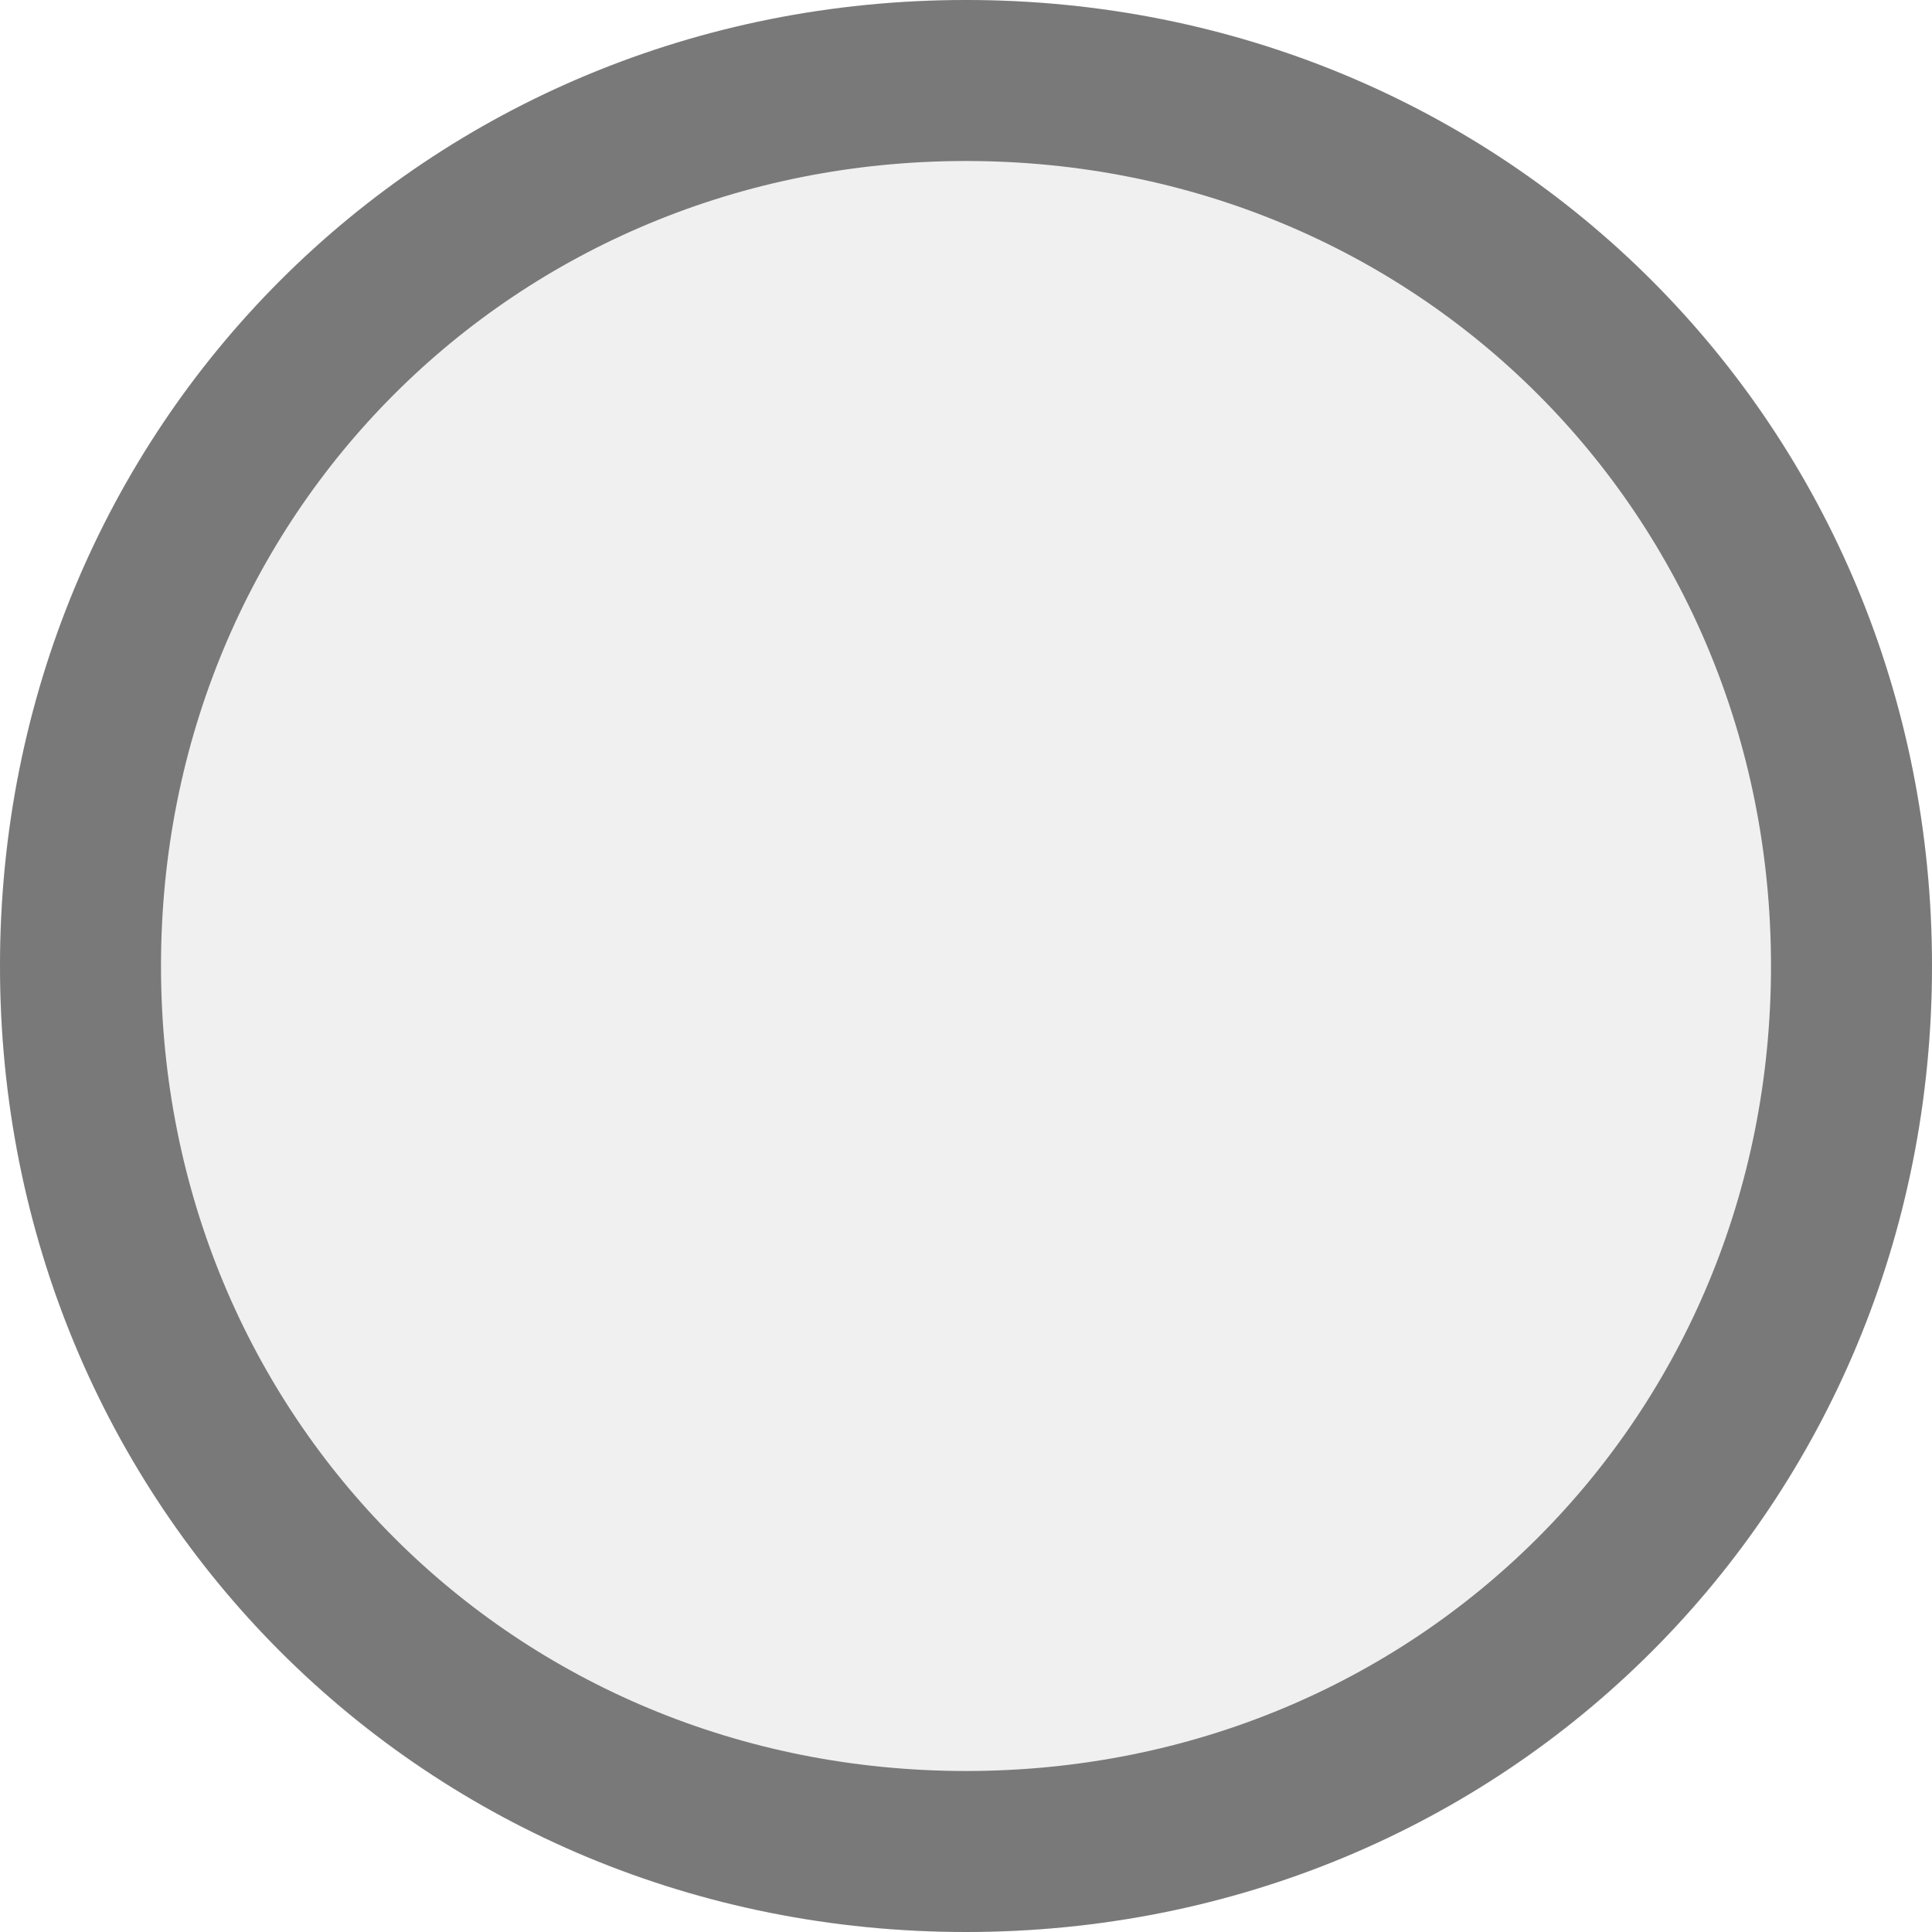
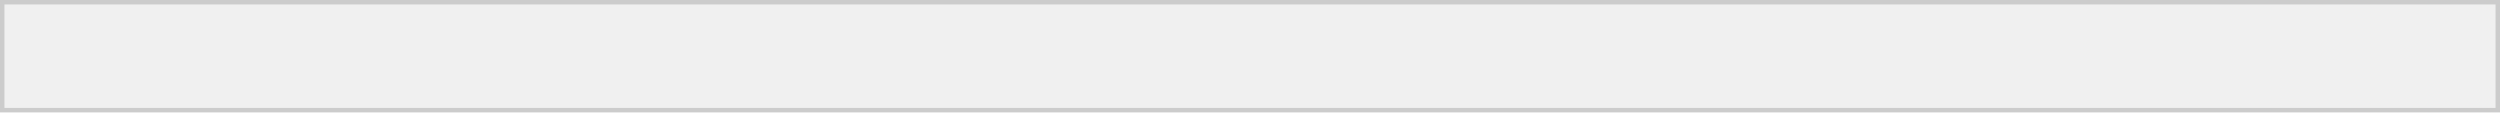
- <svg xmlns="http://www.w3.org/2000/svg" version="1.1" width="12px" height="12px" viewBox="312 1299.5  12 12">
-   <path d="M 318 1299.5  C 321.36 1299.5  324 1302.14  324 1305.5  C 324 1308.86  321.36 1311.5  318 1311.5  C 314.64 1311.5  312 1308.86  312 1305.5  C 312 1302.14  314.64 1299.5  318 1299.5  Z " fill-rule="nonzero" fill="#f0f0f0" stroke="none" />
-   <path d="M 318 1300  C 321.08 1300  323.5 1302.42  323.5 1305.5  C 323.5 1308.58  321.08 1311  318 1311  C 314.92 1311  312.5 1308.58  312.5 1305.5  C 312.5 1302.42  314.92 1300  318 1300  Z " stroke-width="1" stroke="#797979" fill="none" />
+ <svg xmlns="http://www.w3.org/2000/svg" version="1.1" width="556px" height="25px" viewBox="229 326  556 25">
+   <path d="M 230 327  L 784 327  L 784 350  L 230 350  L 230 327  Z " fill-rule="nonzero" fill="#f0f0f0" stroke="none" />
+   <path d="M 229.5 326.5  L 784.5 326.5  L 784.5 350.5  L 229.5 350.5  L 229.5 326.5  Z " stroke-width="1" stroke="#aaaaaa" fill="none" stroke-opacity="0.604" />
</svg>
